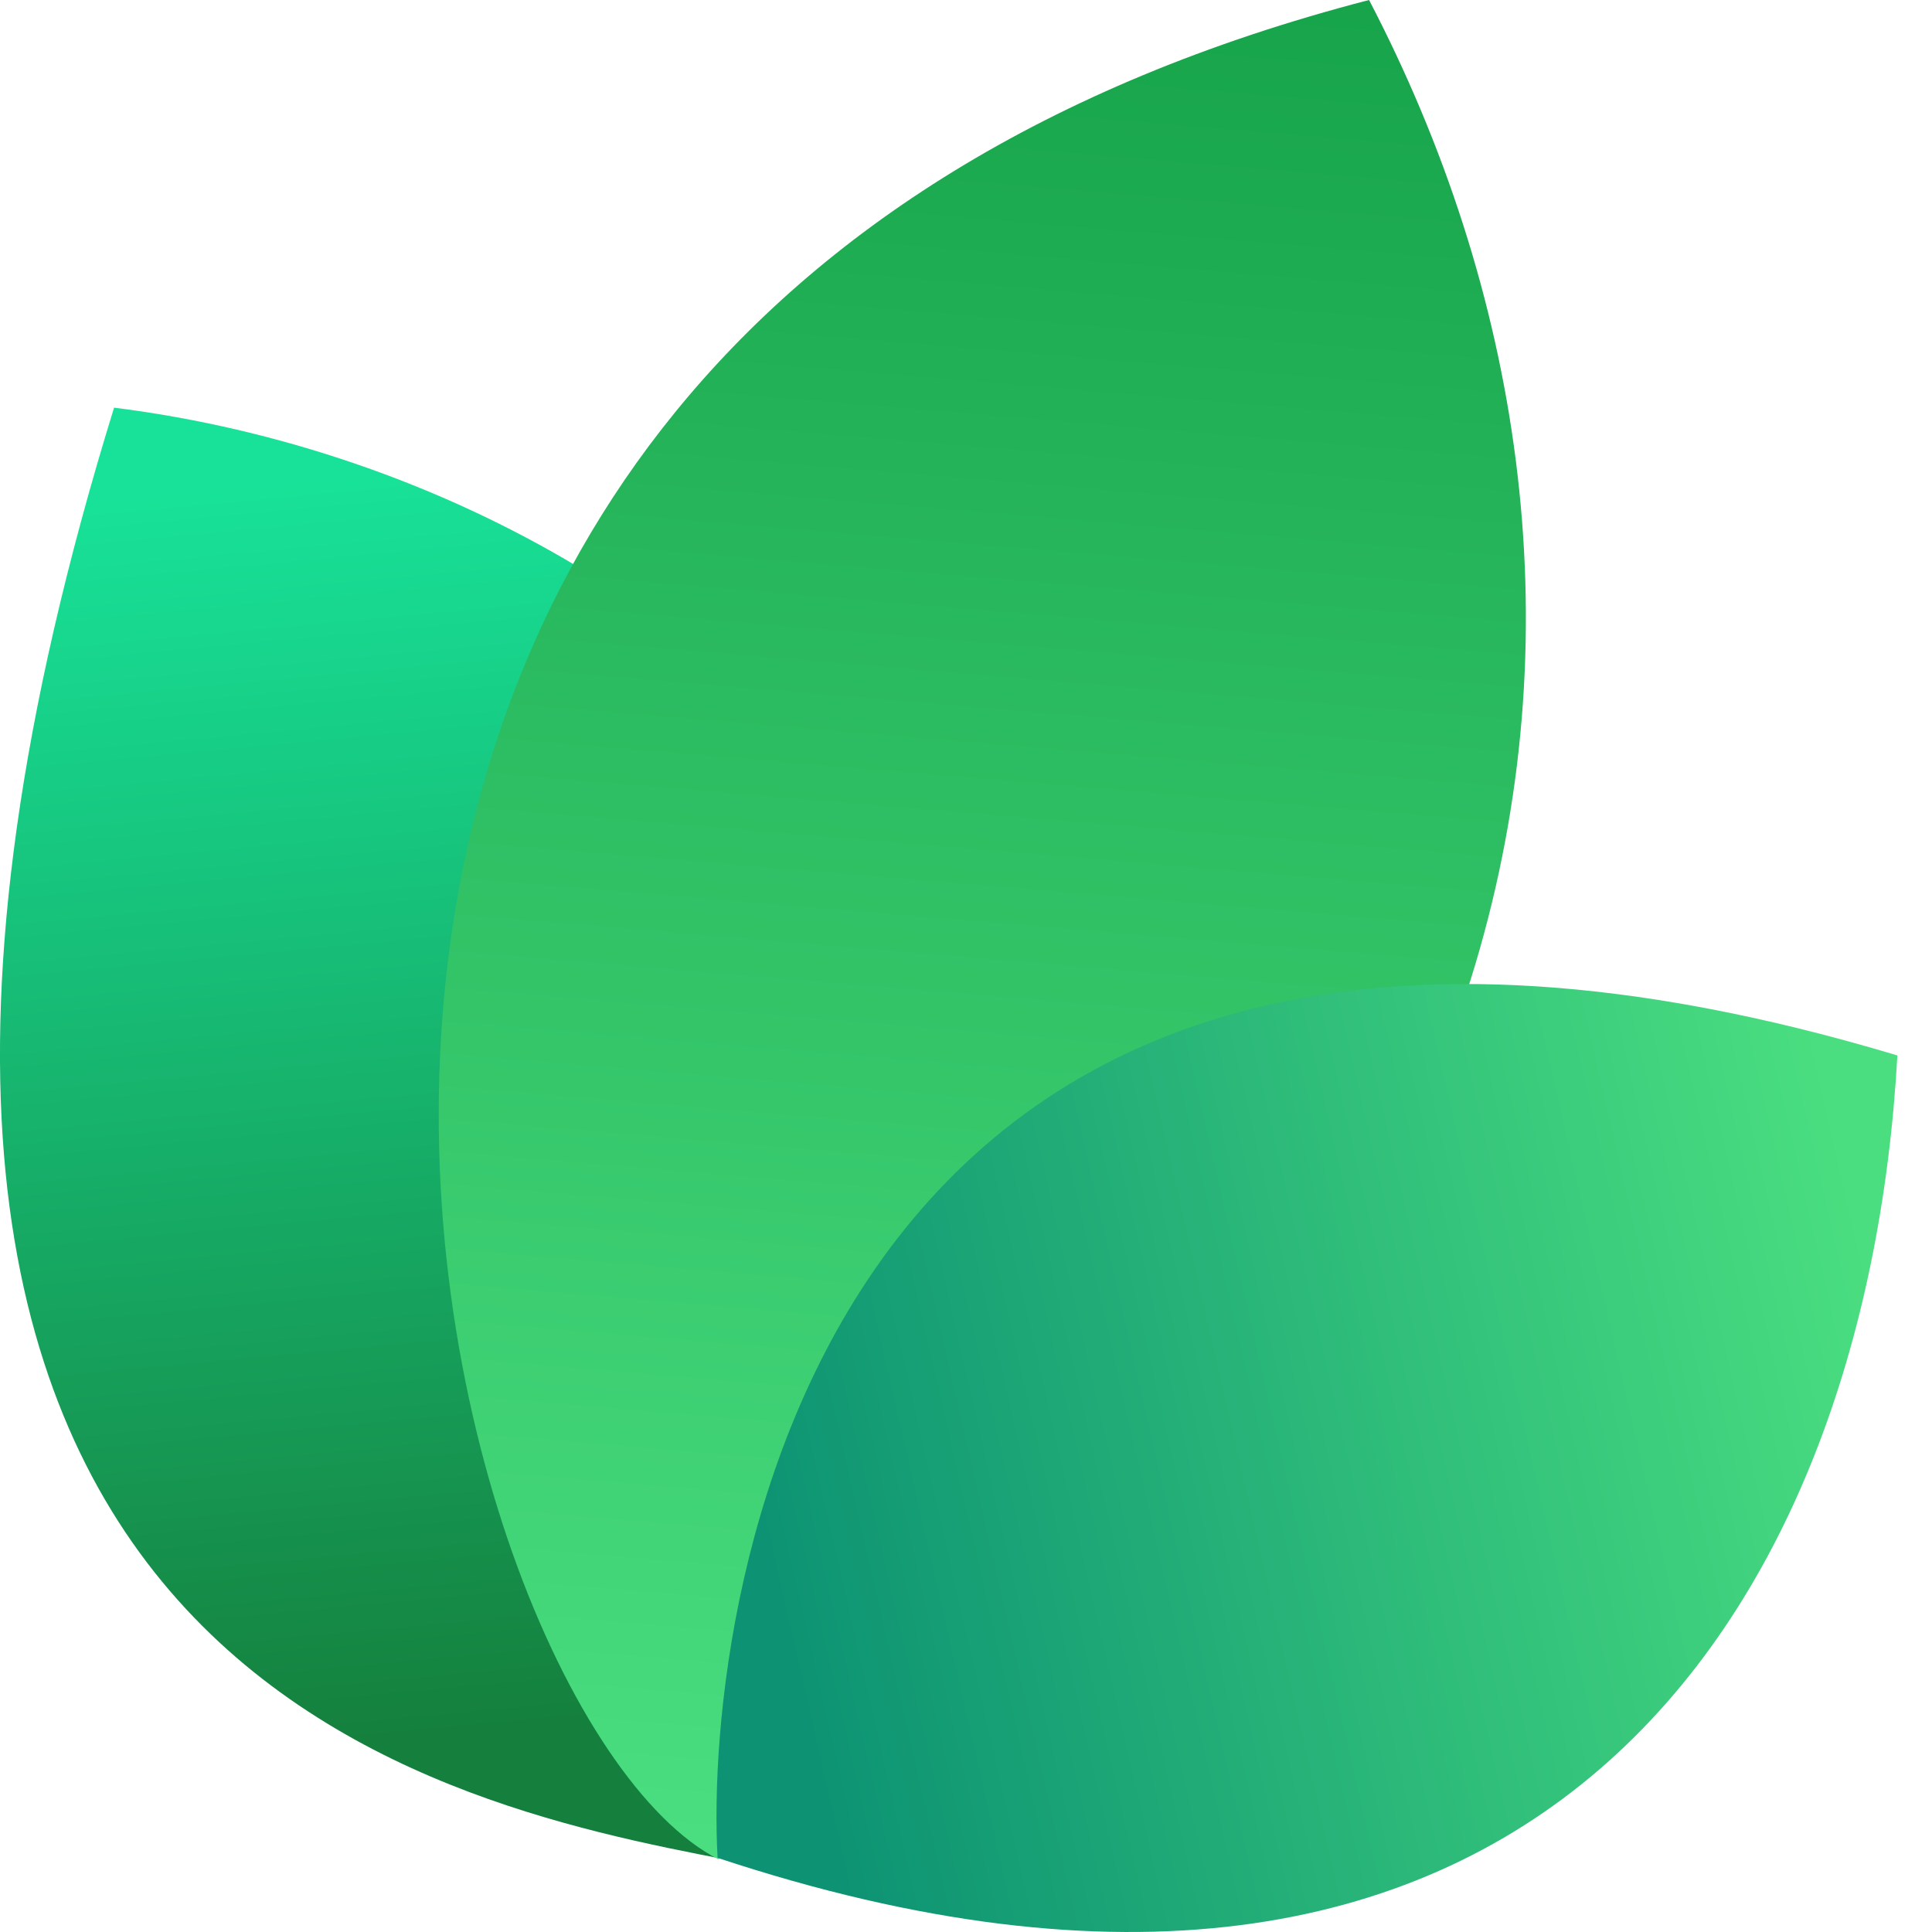
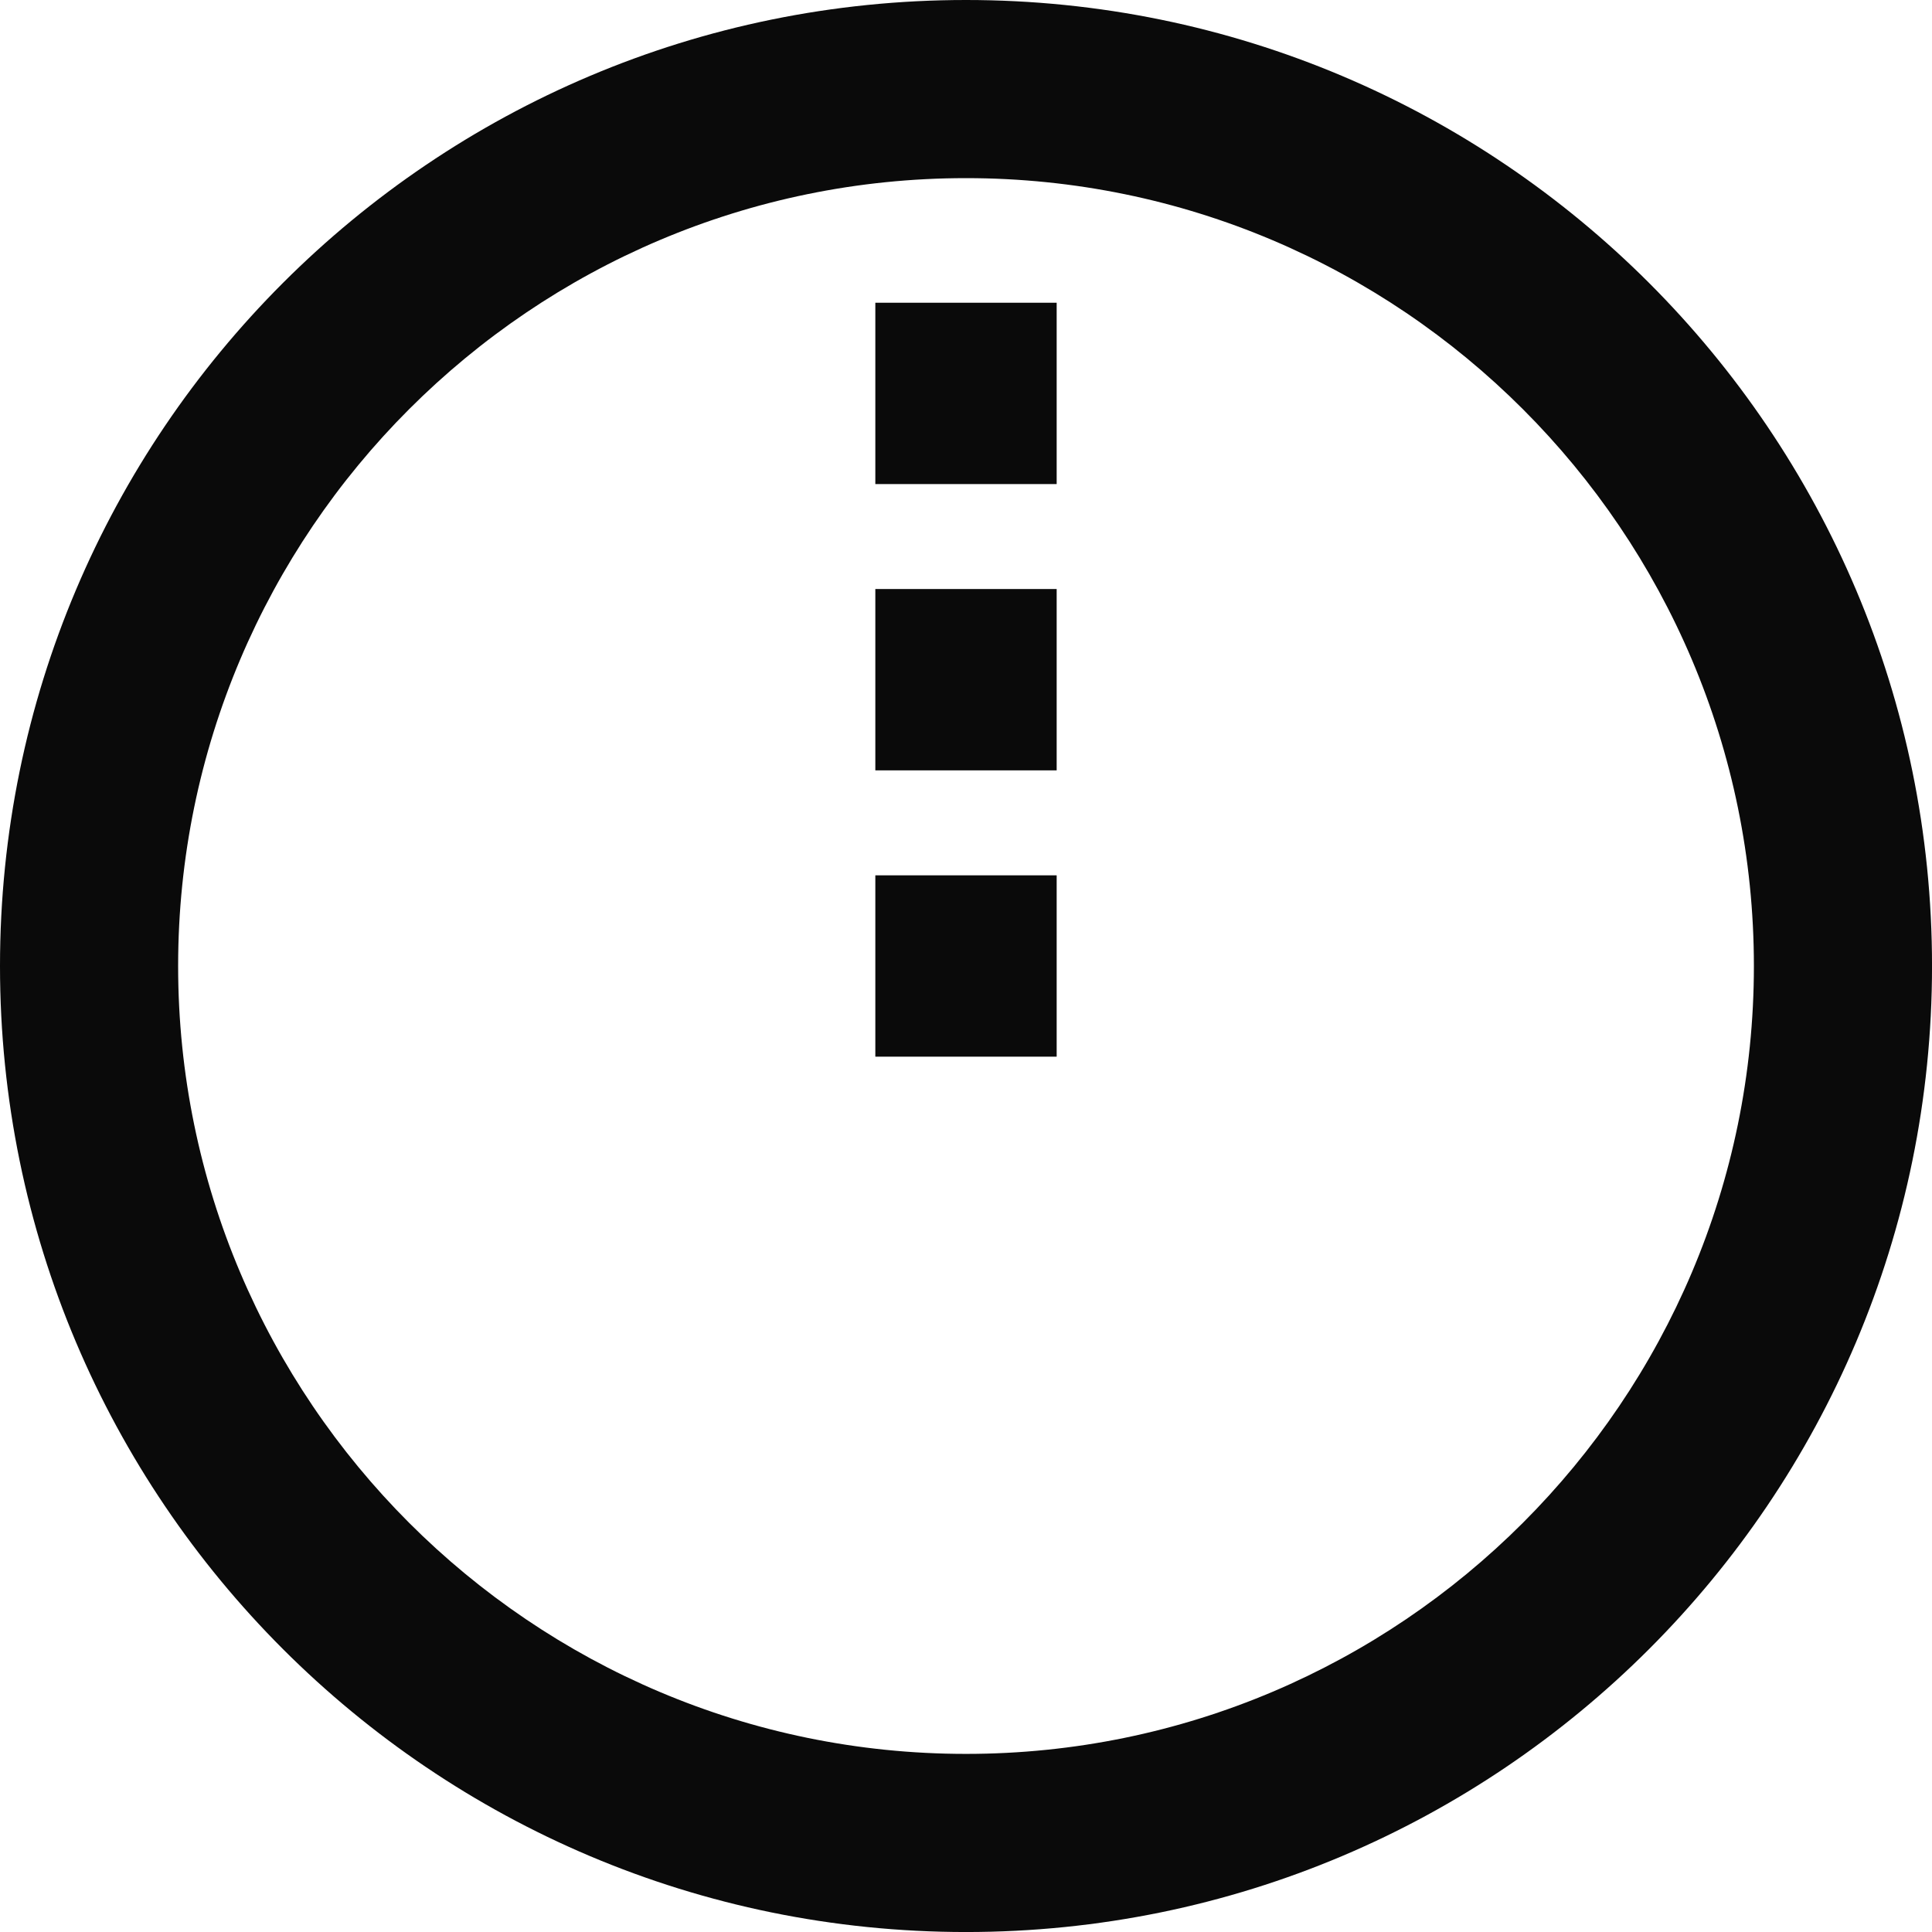
- <svg xmlns="http://www.w3.org/2000/svg" width="24" height="24" viewBox="0 0 24 24" fill="none">
-   <path d="M9.061 23.108C5.268 22.377 -3.391 20.627 1.417 5.064C9.634 6.099 16.973 14.064 9.061 23.108Z" fill="url(#paint0_linear_17557_2021)" />
-   <path d="M8.919 23.094C5.276 21.222 0.784 4.209 17.007 0C20.757 7.193 19.621 16.545 8.919 23.094Z" fill="url(#paint1_linear_17557_2021)" />
-   <path d="M8.914 23.079C8.735 19.882 10.159 9.085 23.57 13.111C23.181 20.123 18.984 26.418 8.914 23.079Z" fill="url(#paint2_linear_17557_2021)" />
+ <svg xmlns="http://www.w3.org/2000/svg" id="Layer_2" data-name="Layer 2" viewBox="0 0 789.37 789.37">
  <defs>
-     <linearGradient id="paint0_linear_17557_2021" x1="3.776" y1="5.916" x2="5.232" y2="21.559" gradientUnits="userSpaceOnUse">
-       <stop stop-color="#18E299" />
-       <stop offset="1" stop-color="#15803D" />
-     </linearGradient>
-     <linearGradient id="paint1_linear_17557_2021" x1="12.171" y1="-0.718" x2="10.19" y2="22.983" gradientUnits="userSpaceOnUse">
-       <stop stop-color="#16A34A" />
-       <stop offset="1" stop-color="#4ADE80" />
-     </linearGradient>
-     <linearGradient id="paint2_linear_17557_2021" x1="23.133" y1="15.353" x2="9.338" y2="18.52" gradientUnits="userSpaceOnUse">
-       <stop stop-color="#4ADE80" />
-       <stop offset="1" stop-color="#0D9373" />
-     </linearGradient>
+     <style>
+       .cls-1 {
+         fill: #0a0a0a;
+       }
+     </style>
  </defs>
+   <g id="Layer_1-2" data-name="Layer 1">
+     <g>
+       <path class="cls-1" d="m394.69,0C176.71,0,0,176.71,0,394.69s176.71,394.69,394.69,394.69,394.69-176.71,394.69-394.69S612.67,0,394.69,0Zm0,716.6c-177.5,0-321.91-144.41-321.91-321.91S217.18,72.78,394.69,72.78s321.91,144.41,321.91,321.91-144.41,321.91-321.91,321.91Z" />
+       <rect class="cls-1" x="357.64" y="357.64" width="74.09" height="74.09" />
+       <rect class="cls-1" x="357.64" y="240.66" width="74.09" height="74.09" />
+       <rect class="cls-1" x="357.64" y="123.69" width="74.09" height="74.09" />
+     </g>
+   </g>
</svg>
